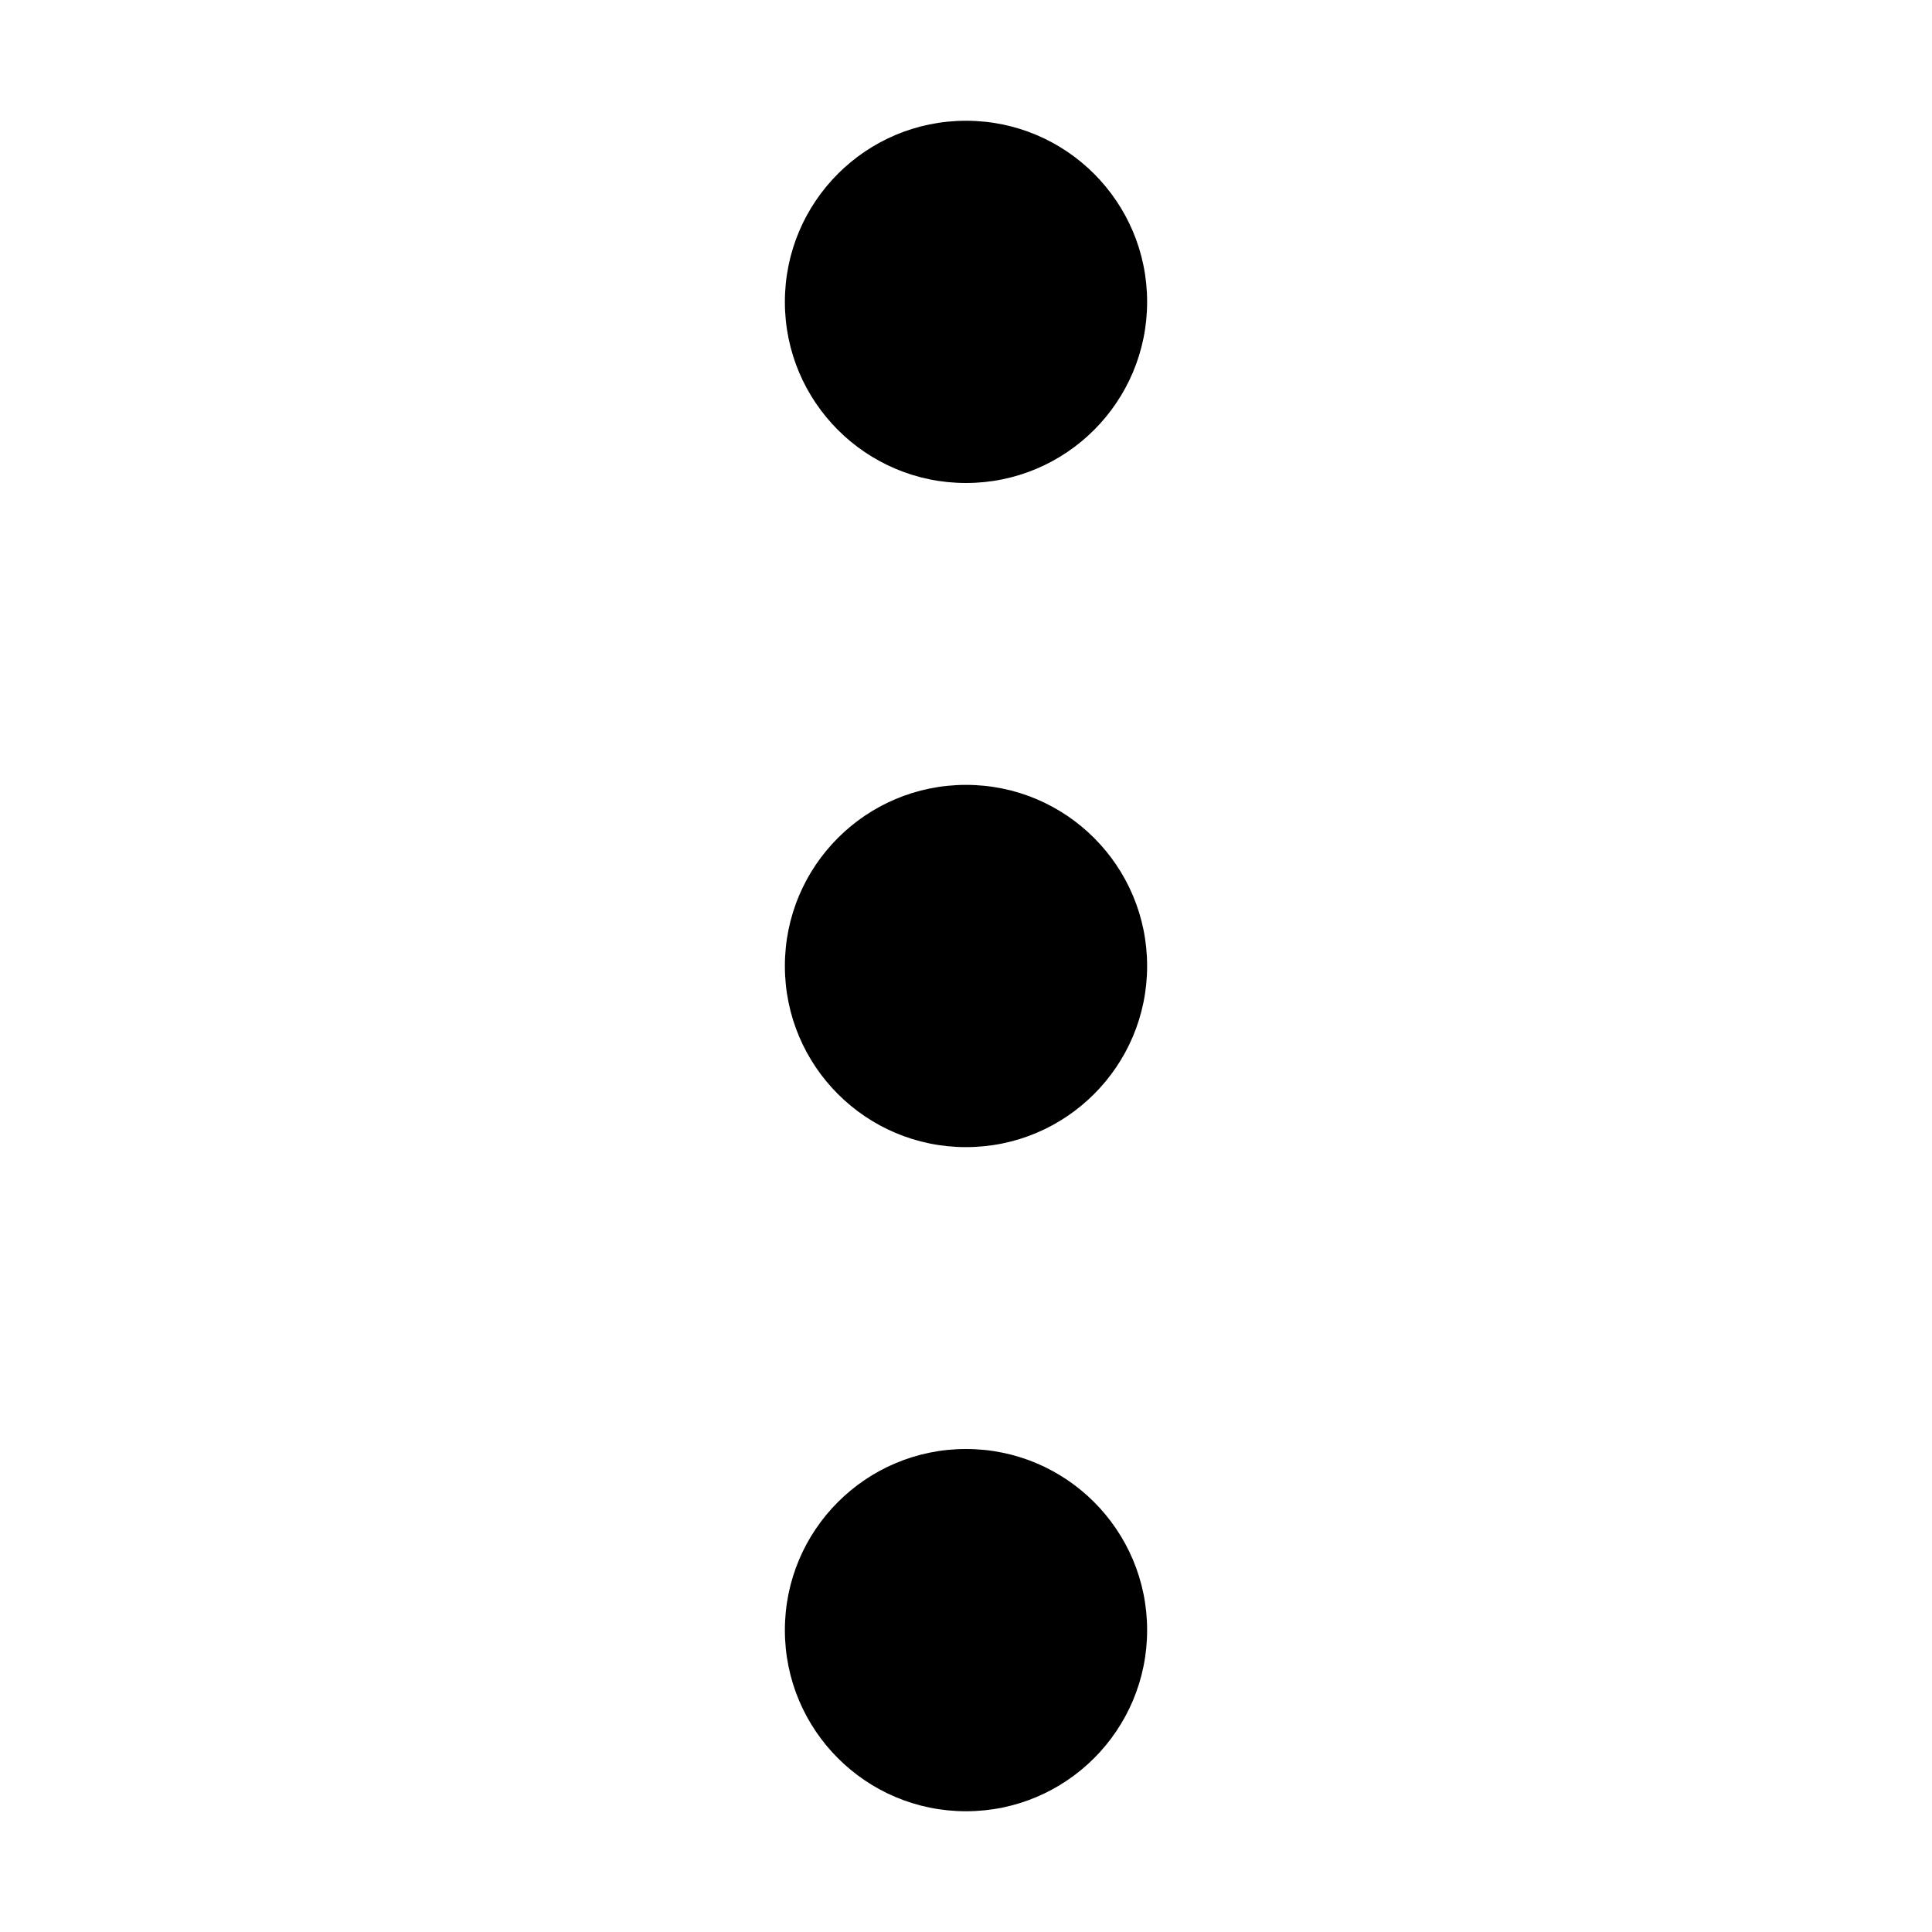
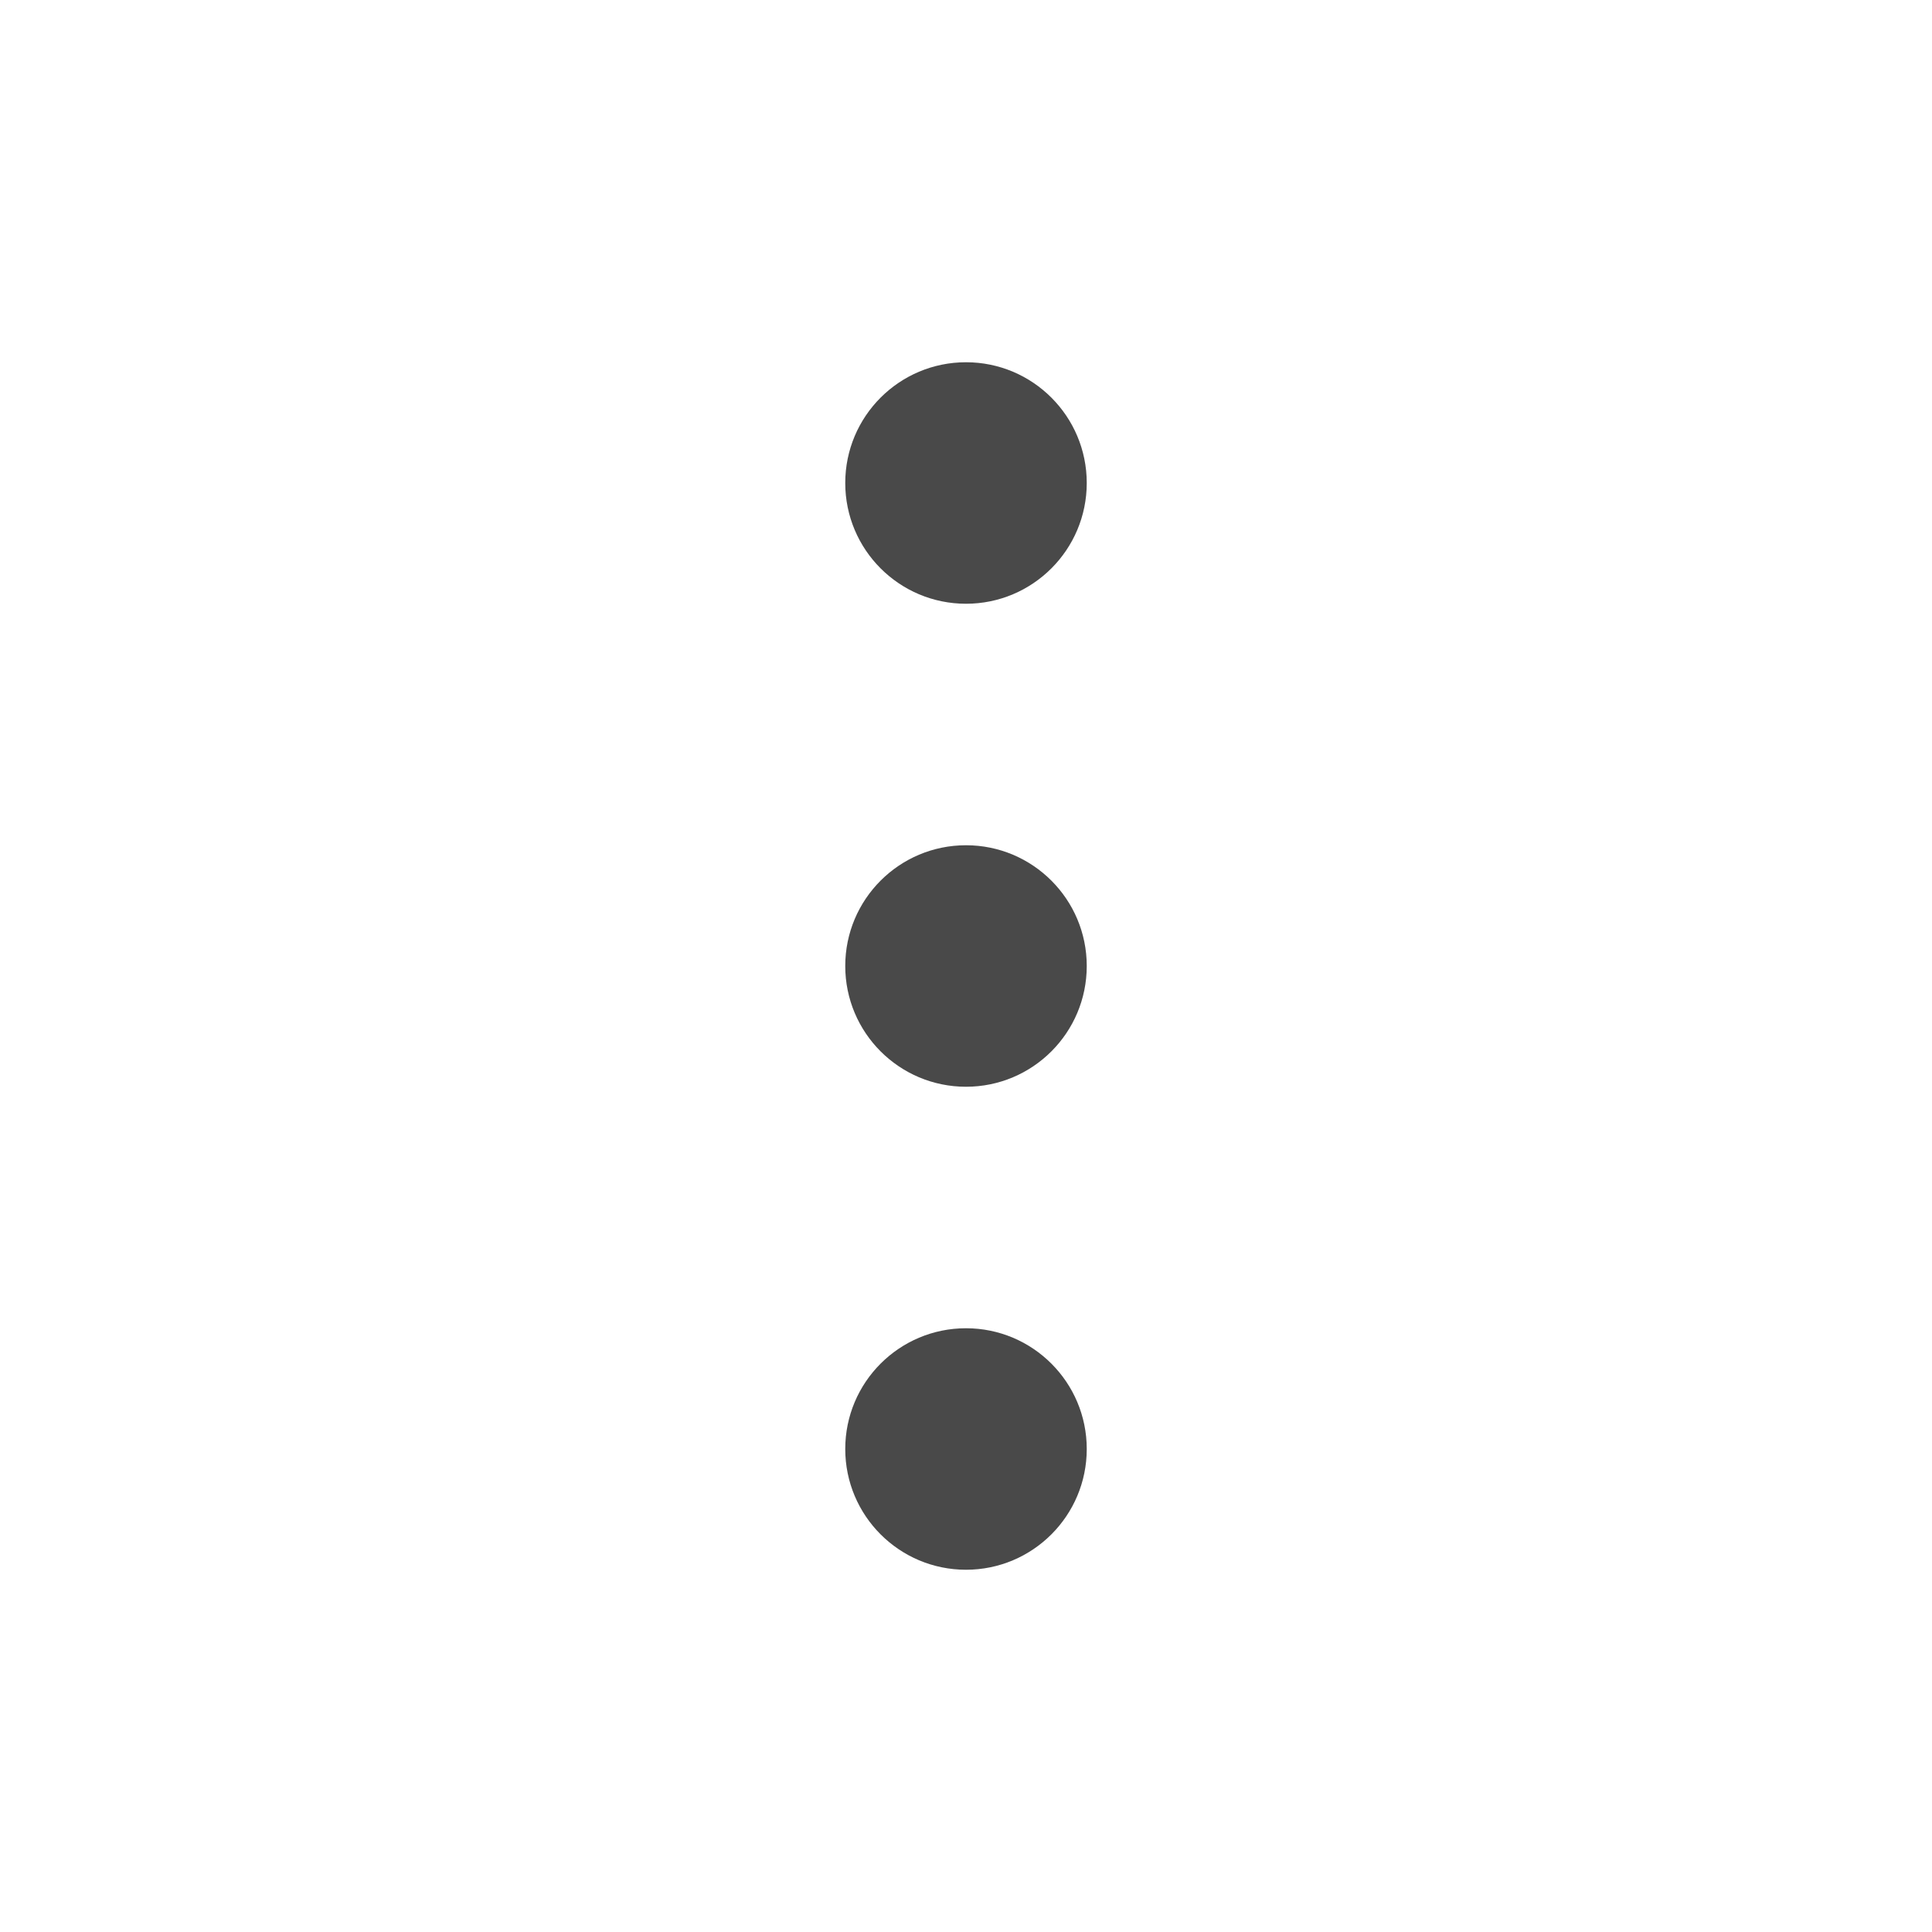
- <svg xmlns="http://www.w3.org/2000/svg" viewBox="0 0 16 16">
-   <circle cx="8" cy="2.5" r="1.5" class="filled no-stroke" />
-   <circle cx="8" cy="13.5" r="1.5" class="filled no-stroke" />
-   <circle cx="8" cy="8" r="1.5" class="filled no-stroke" />
+ <svg xmlns="http://www.w3.org/2000/svg" width="16" height="16" viewBox="0 0 16 16" fill="none">
+   <circle cx="8" cy="4" r="1" fill="#494949" />
+   <circle cx="8" cy="8" r="1" fill="#494949" />
+   <circle cx="8" cy="12" r="1" fill="#494949" />
</svg>
